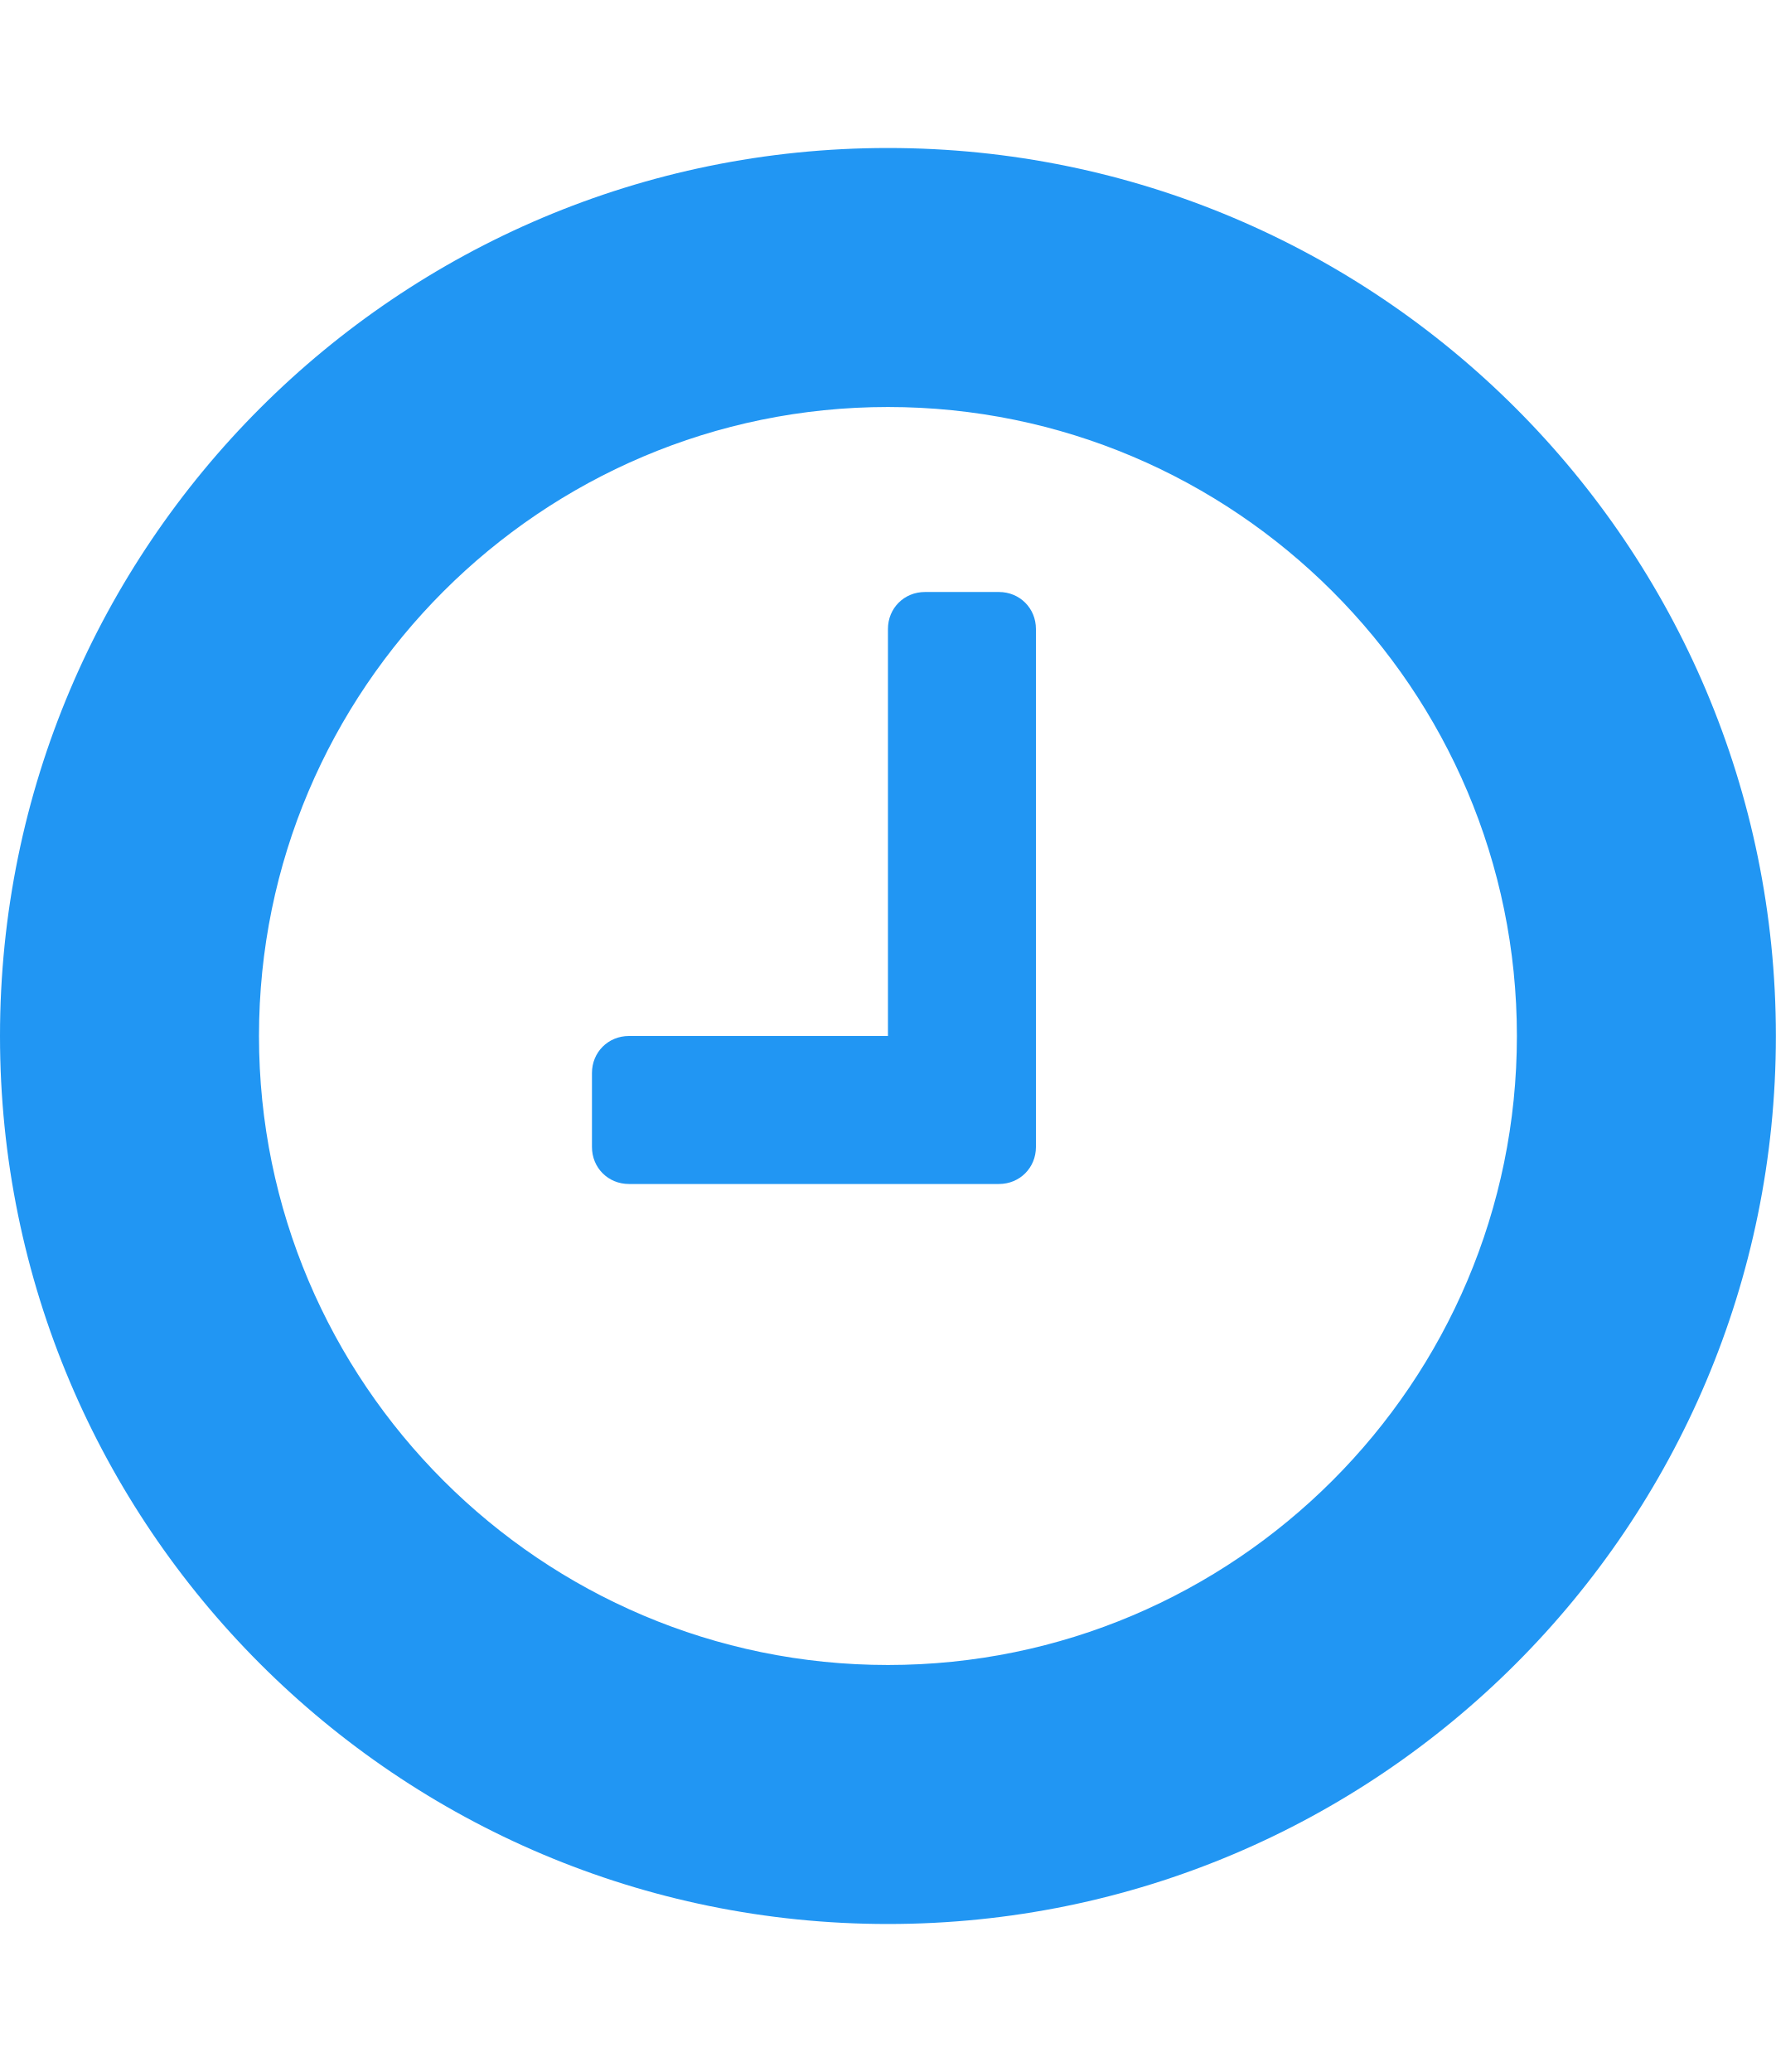
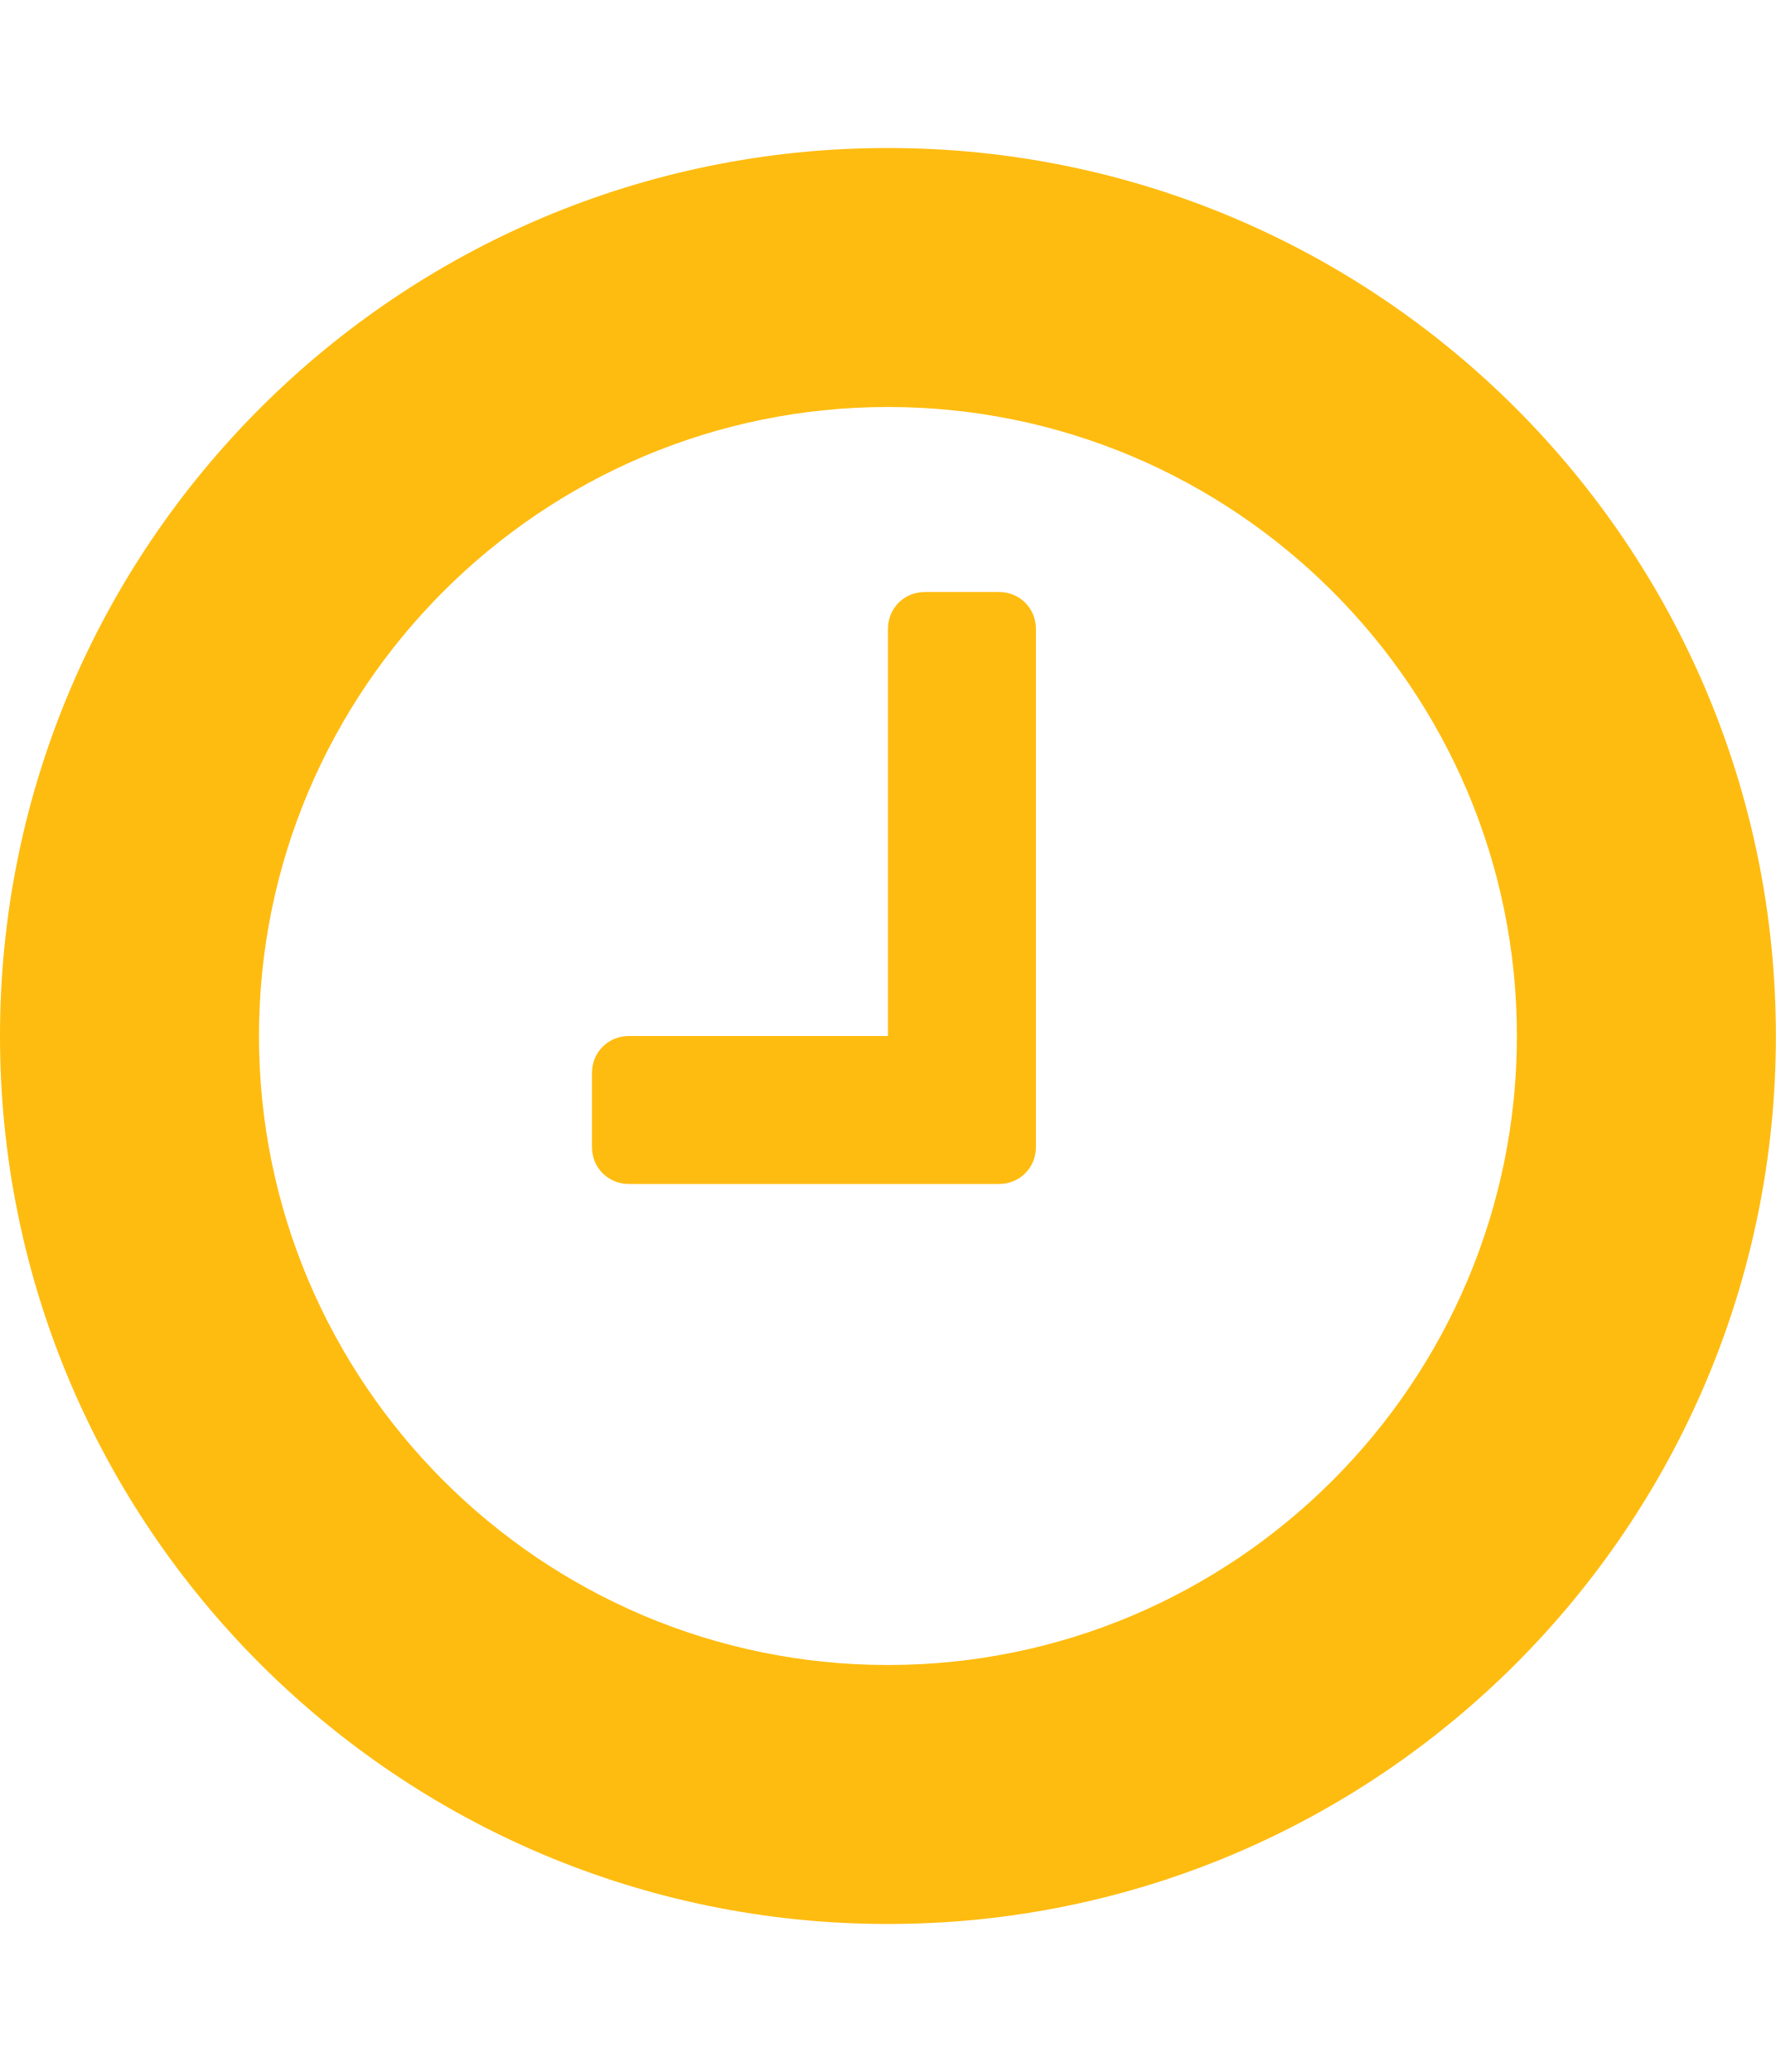
- <svg xmlns="http://www.w3.org/2000/svg" fill="#2196f3" version="1.1" width="24" height="28" viewBox="0 0 24 28">
+ <svg xmlns="http://www.w3.org/2000/svg" fill="#ffbc10" version="1.1" width="24" height="28" viewBox="0 0 24 28">
  <path d="M14 8.5v7c0 0.281-0.219 0.5-0.5 0.5h-5c-0.281 0-0.5-0.219-0.5-0.5v-1c0-0.281 0.219-0.5 0.5-0.5h3.5v-5.5c0-0.281 0.219-0.5 0.5-0.5h1c0.281 0 0.5 0.219 0.5 0.5zM20.5 14c0-4.688-3.813-8.5-8.5-8.5s-8.5 3.813-8.5 8.5 3.813 8.5 8.5 8.5 8.5-3.813 8.5-8.5zM24 14c0 6.625-5.375 12-12 12s-12-5.375-12-12 5.375-12 12-12 12 5.375 12 12z" />
</svg>
